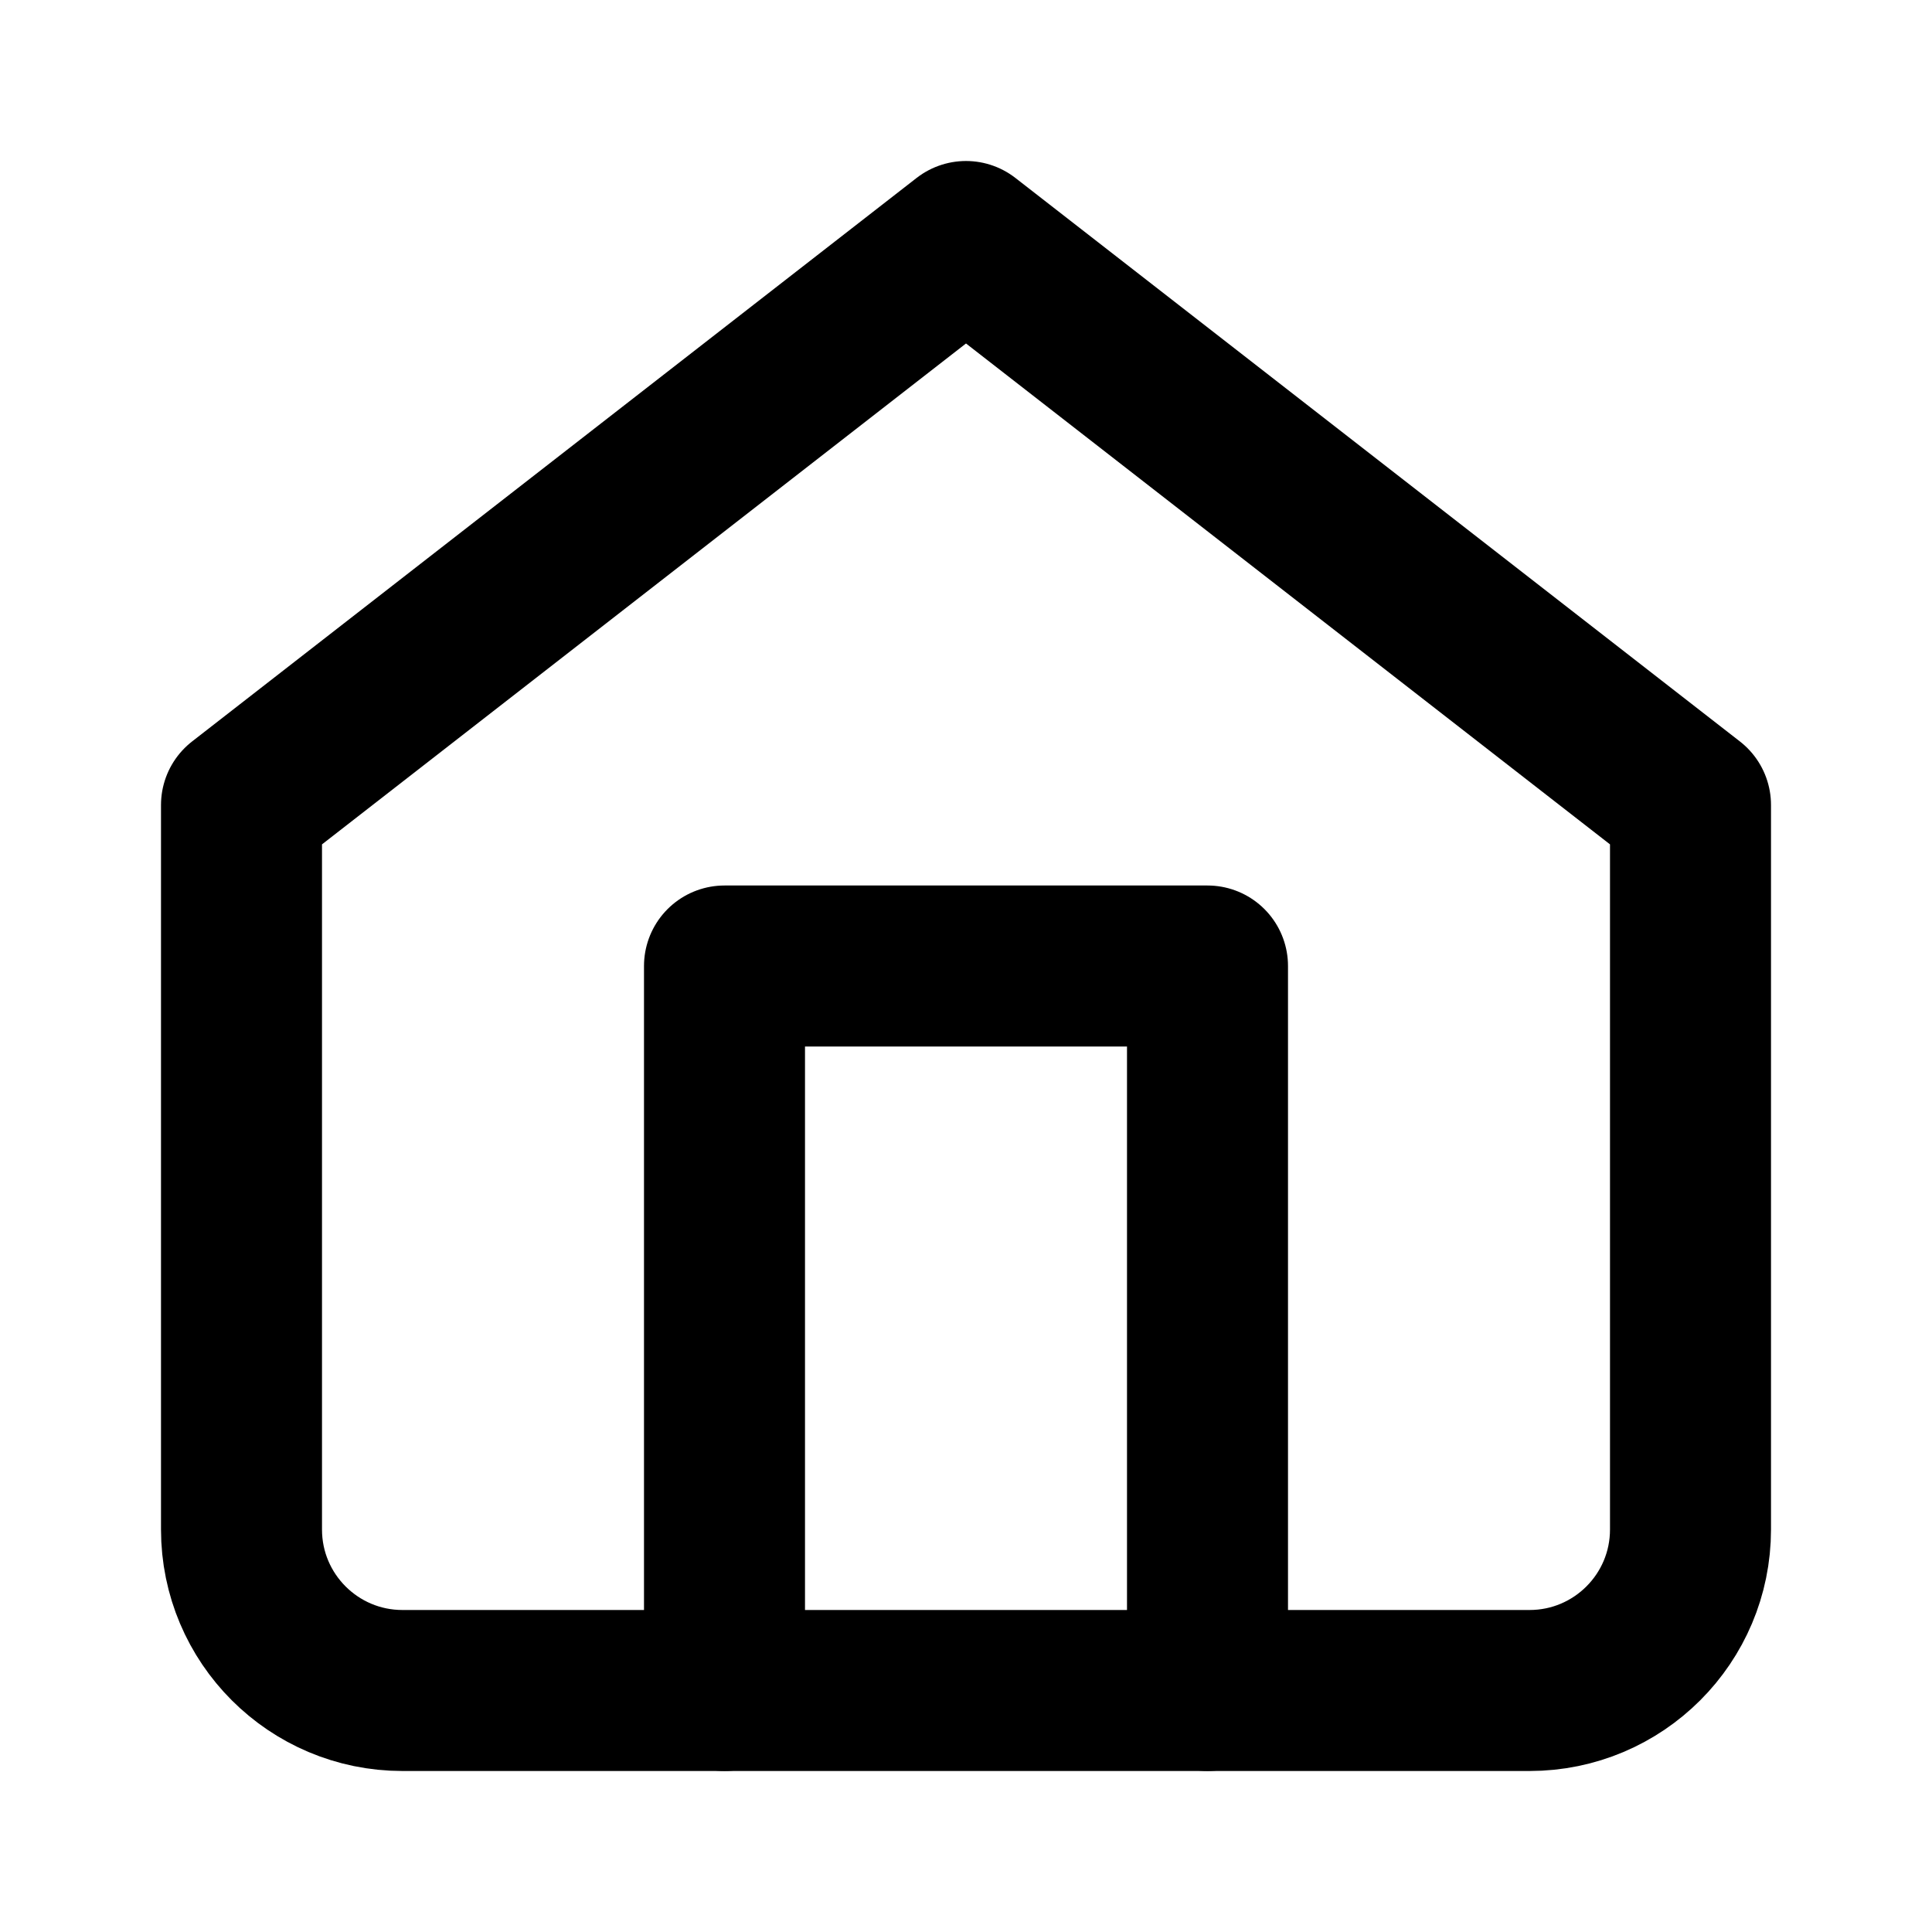
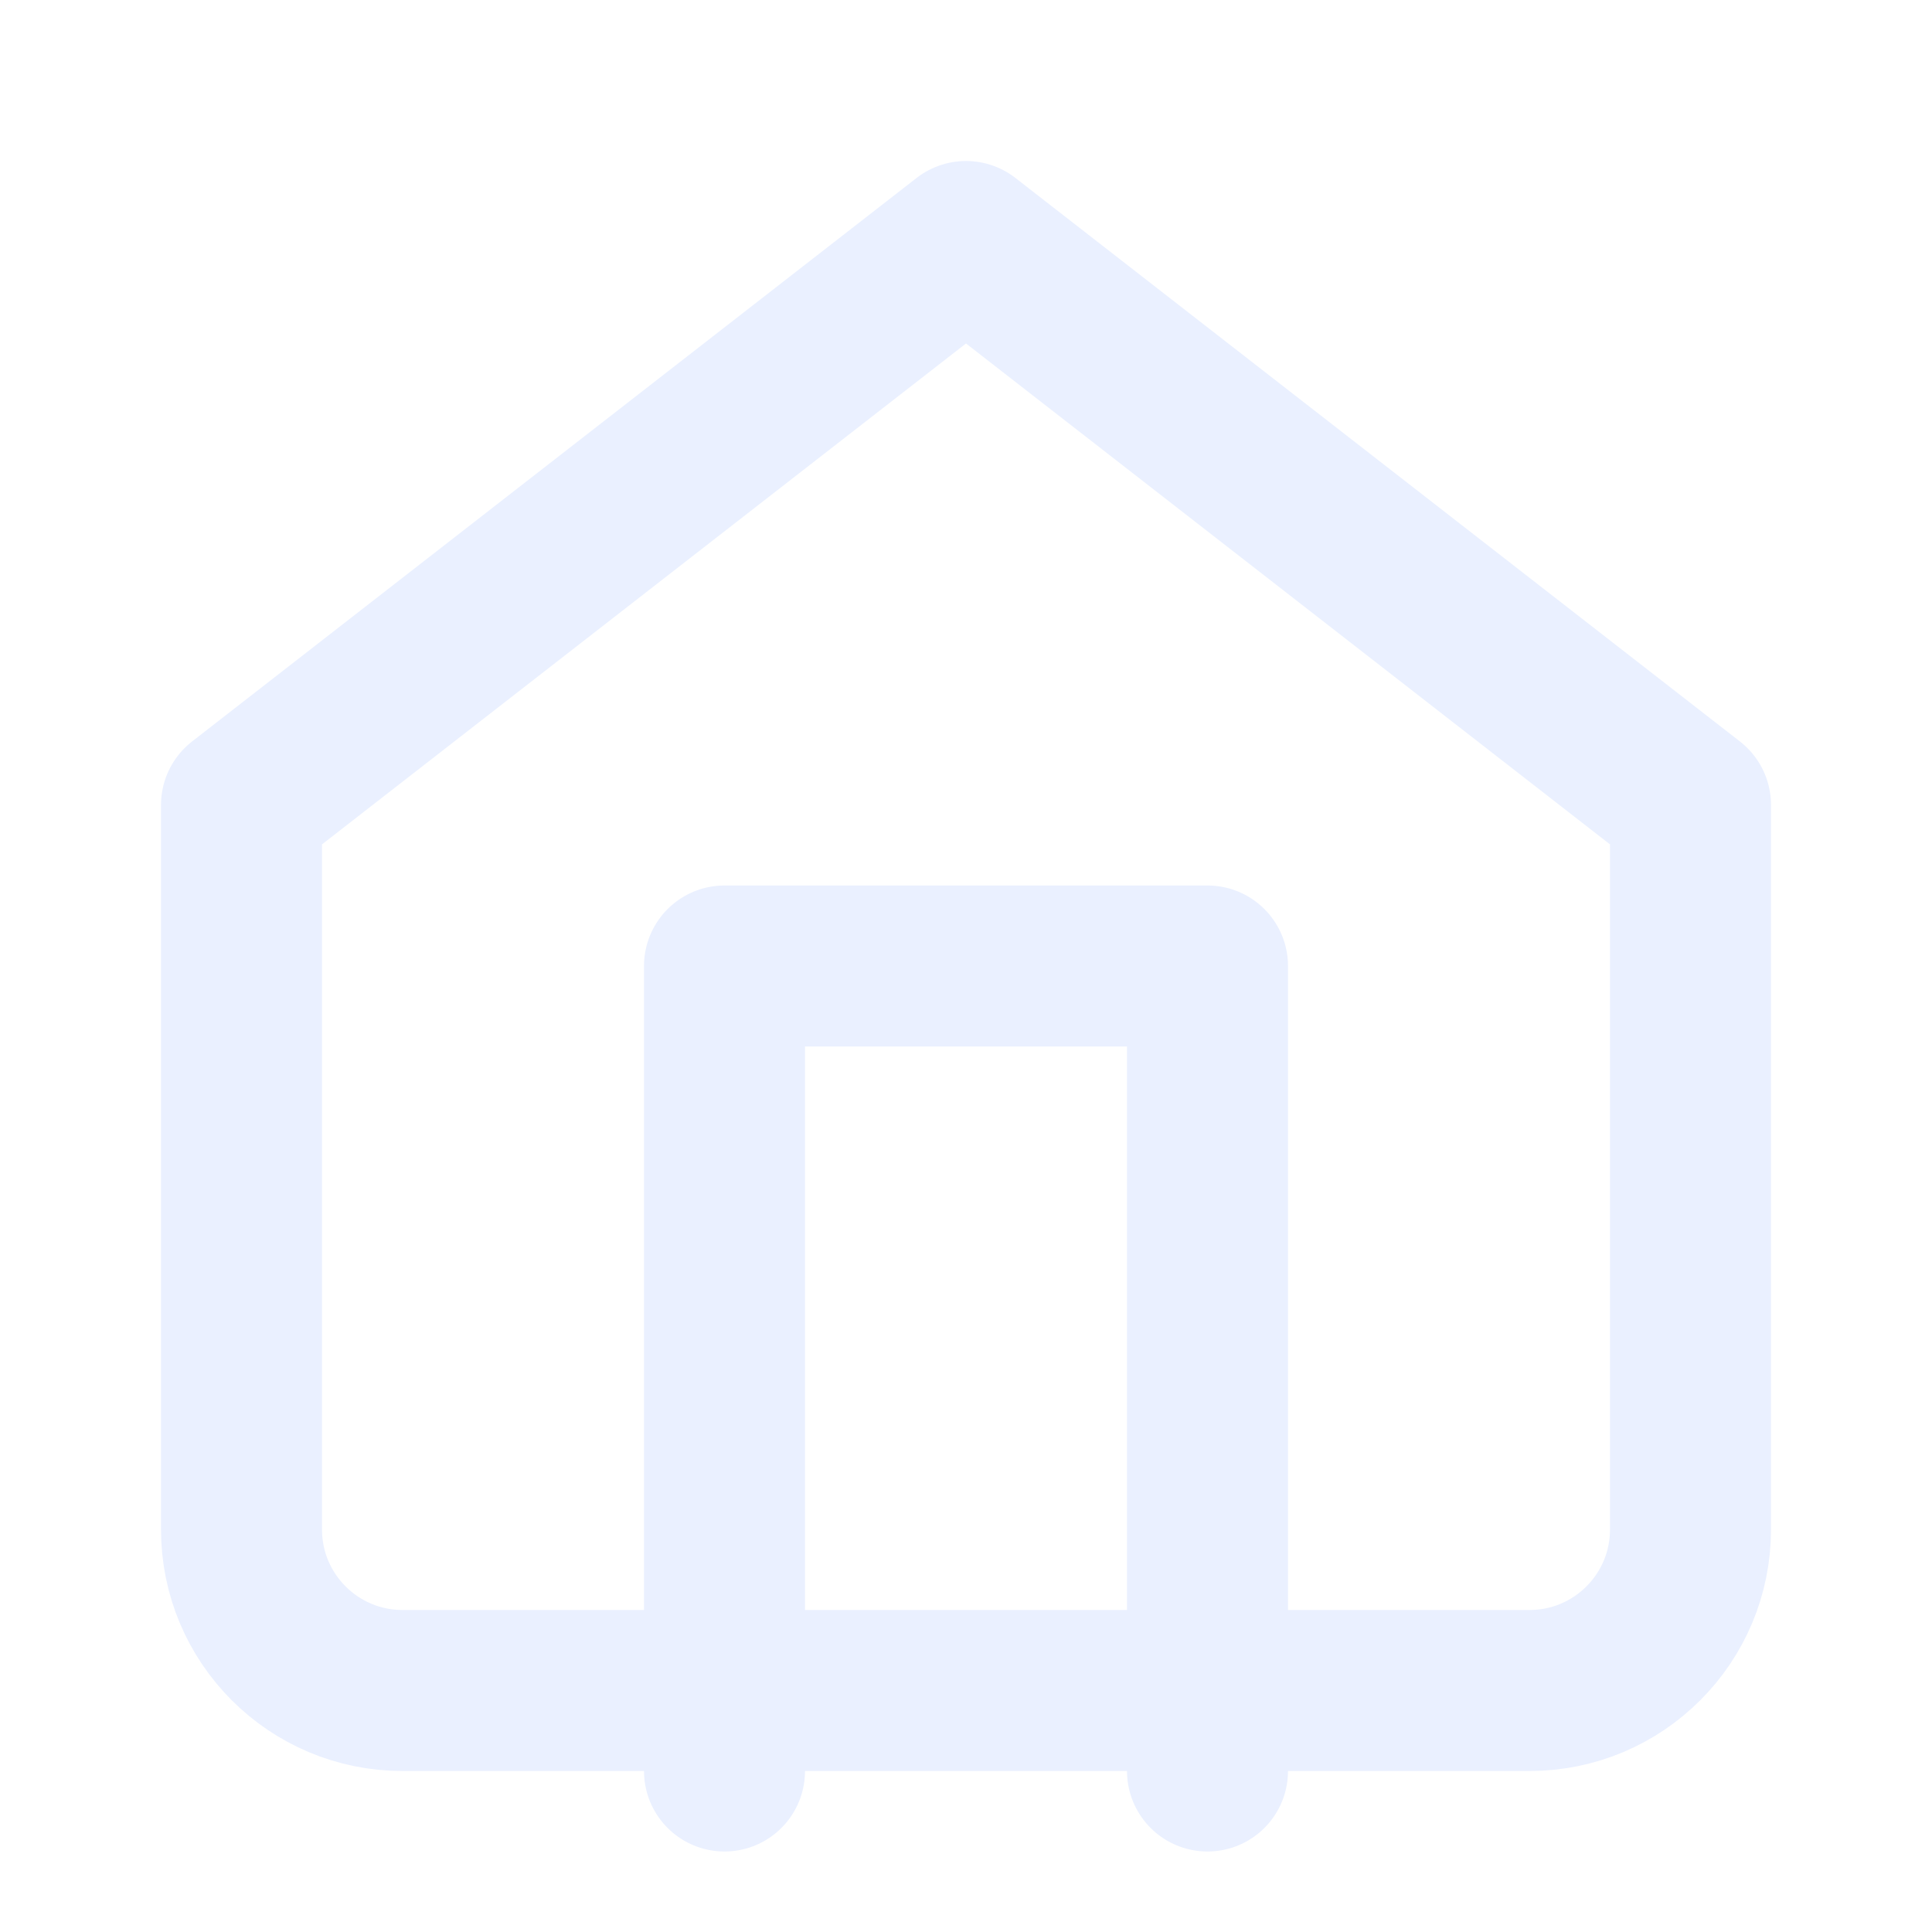
- <svg xmlns="http://www.w3.org/2000/svg" width="24" height="24" viewBox="0 0 24 24" fill="none" stroke="currentColor" stroke-width="2" stroke-linecap="round" stroke-linejoin="round">
+ <svg xmlns="http://www.w3.org/2000/svg" width="24" height="24" viewBox="0 0 24 24" fill="none" stroke="#eaf0ff" stroke-width="2" stroke-linecap="round" stroke-linejoin="round">
  <path d="M3 10l9-7 9 7v9a2 2 0 0 1-2 2H5a2 2 0 0 1-2-2z" />
-   <path d="M9 21V12h6v9" />
+   <polyline points="9 22 9 12 15 12 15 22" />
</svg>
